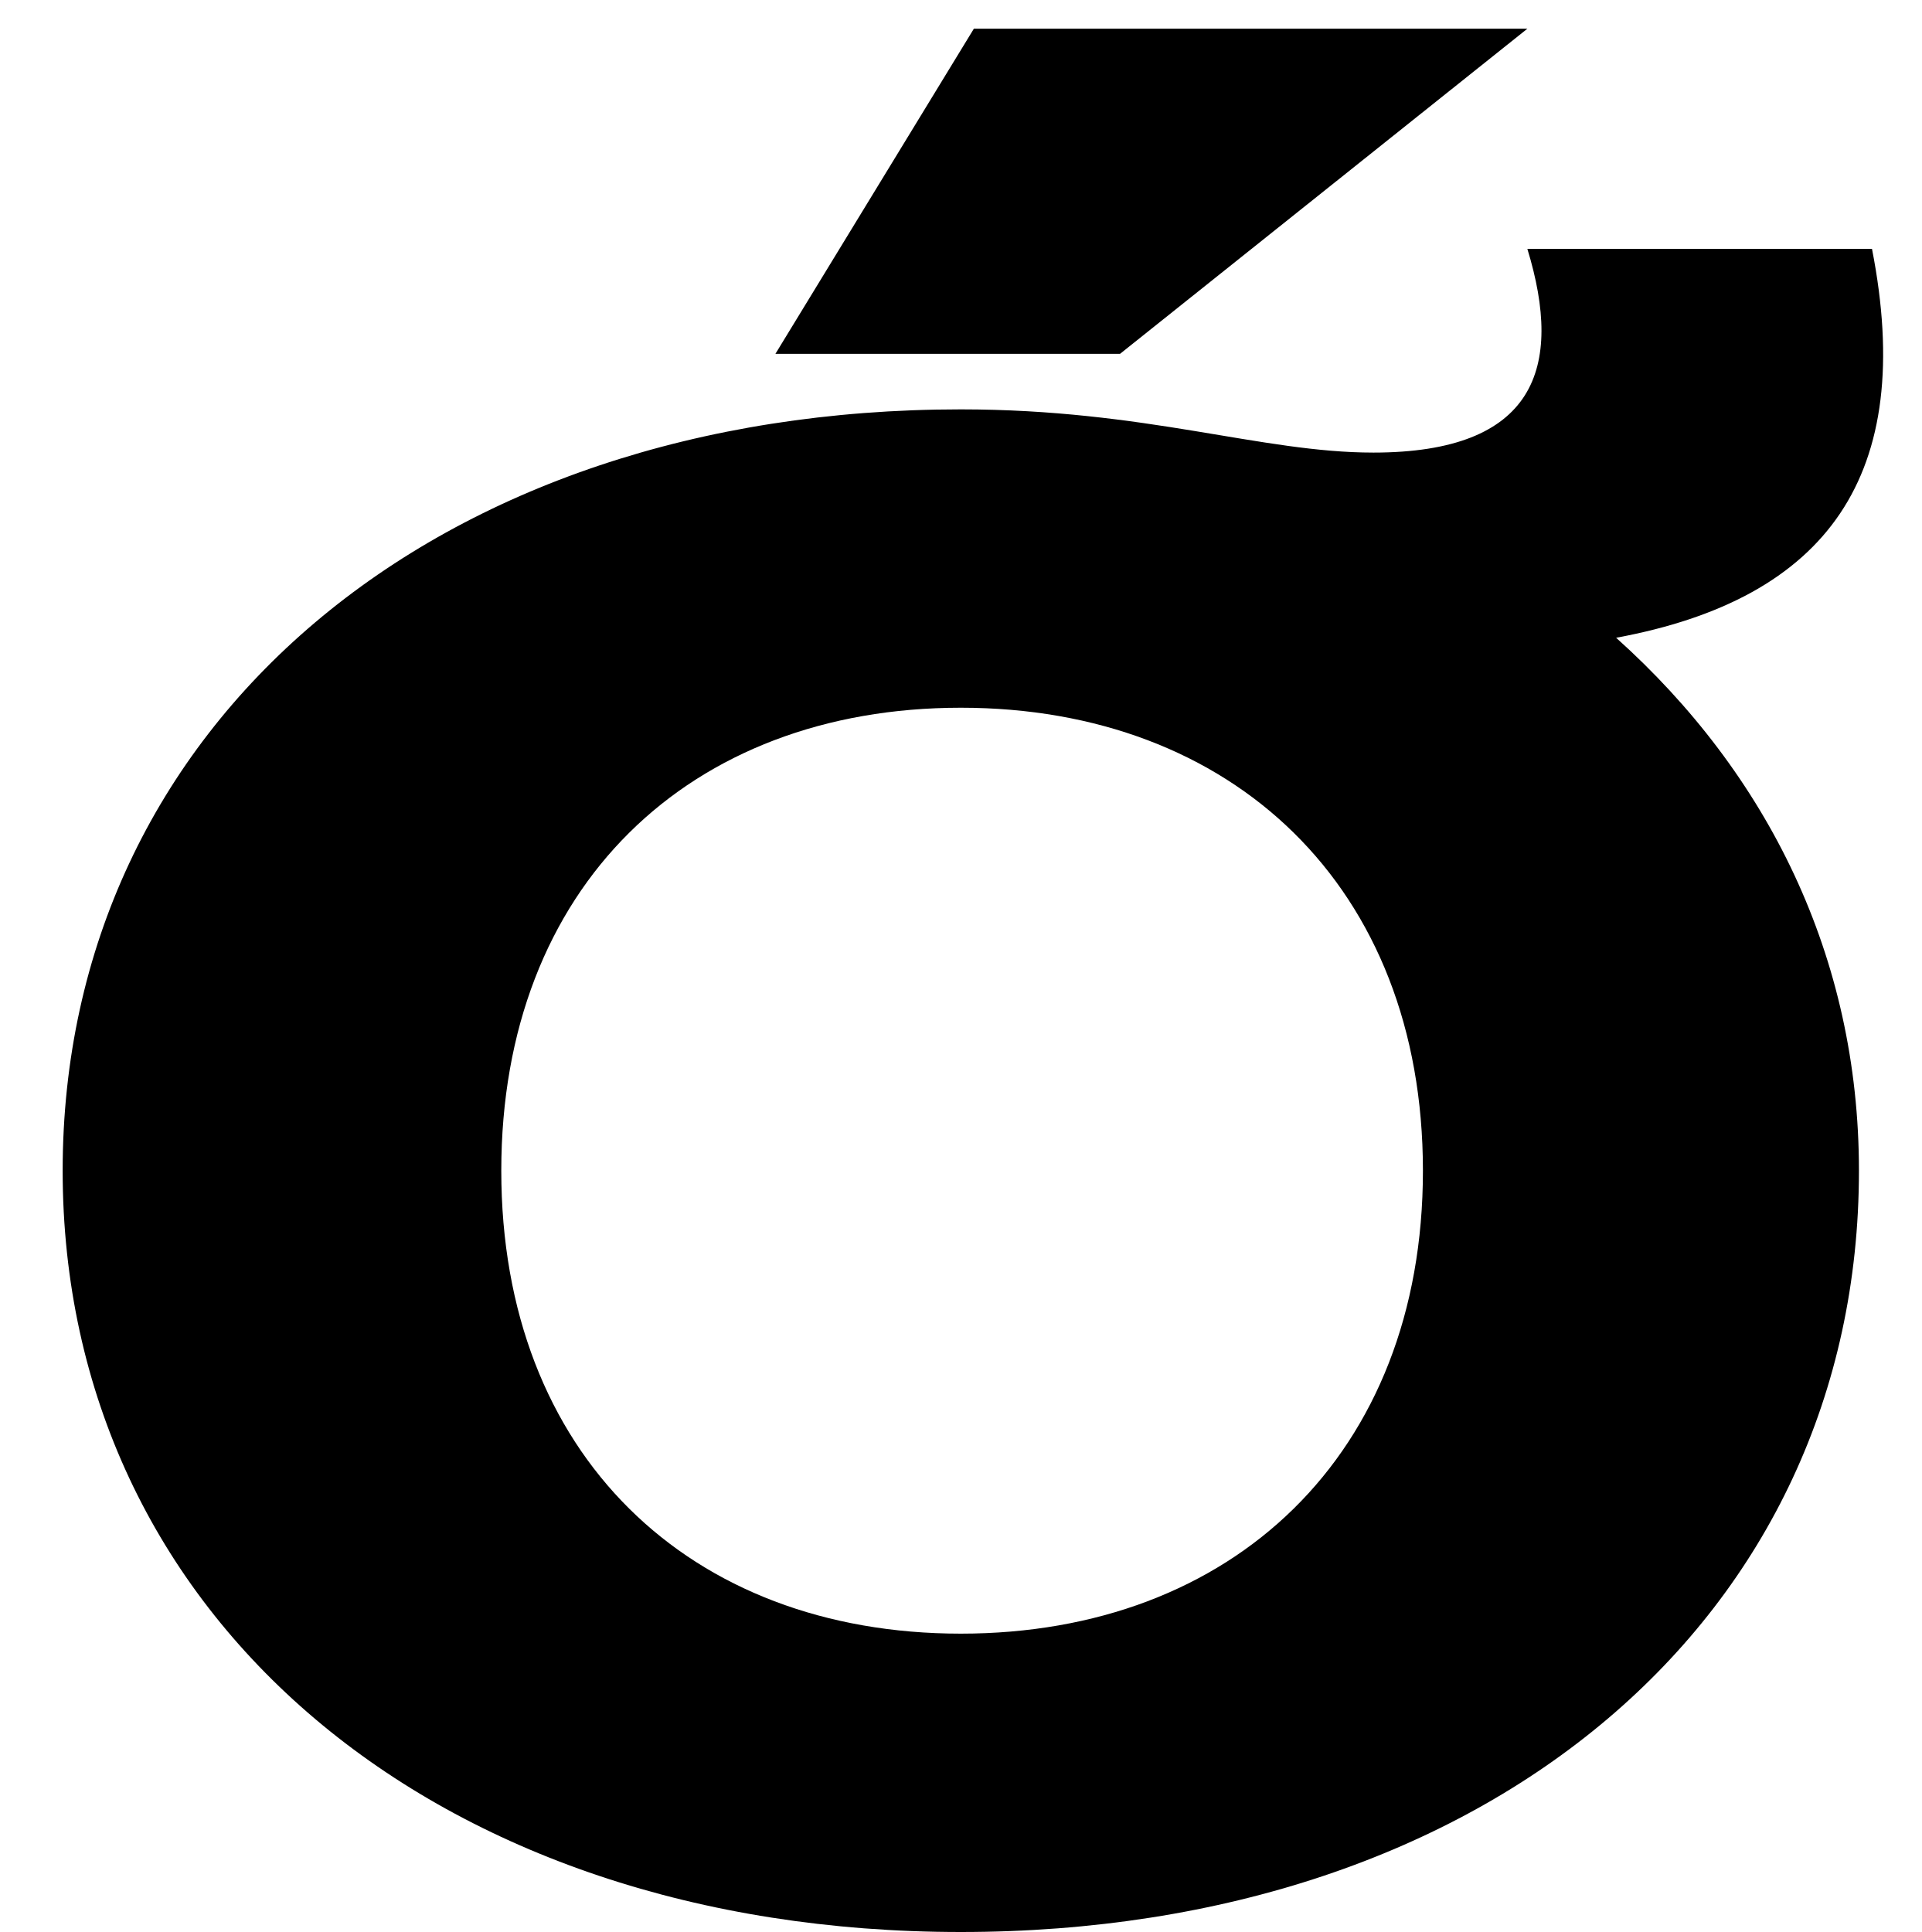
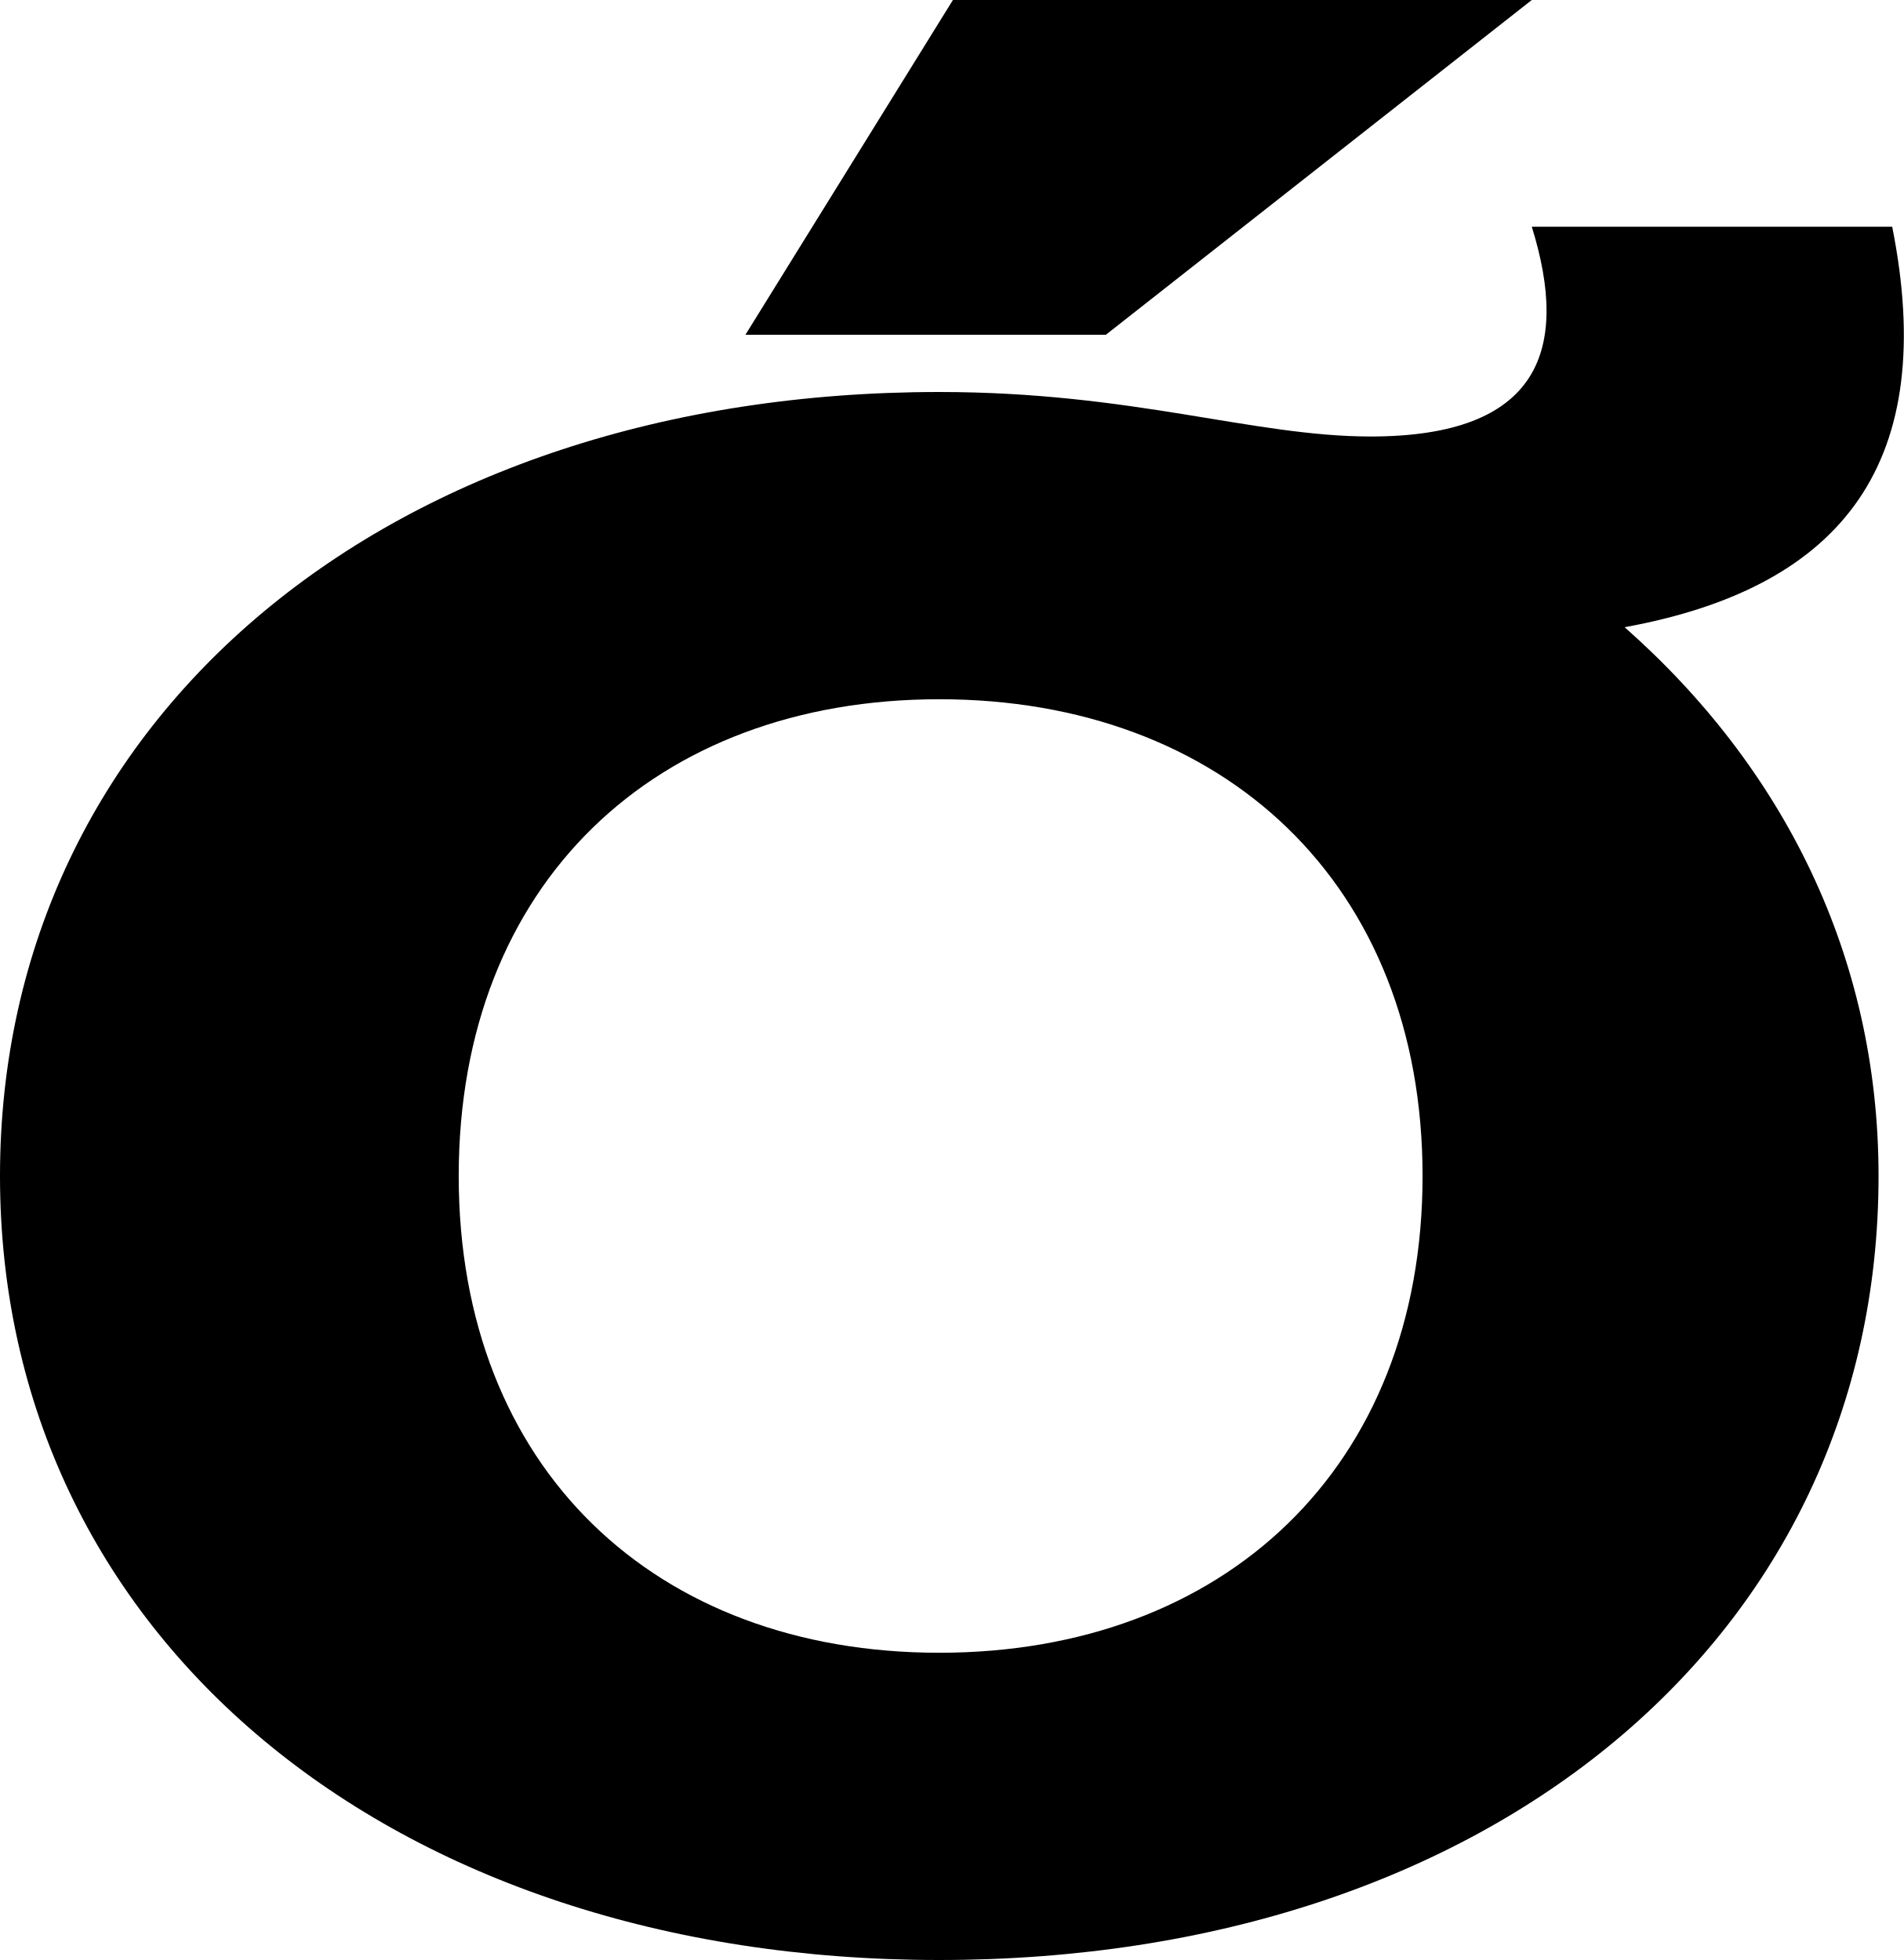
- <svg xmlns="http://www.w3.org/2000/svg" width="736" height="740" version="1.1" viewBox="0 0 736 740" preserveAspectRatio="none">
+ <svg xmlns="http://www.w3.org/2000/svg" width="697.269" height="718" version="1.1" viewBox="0 0 697.269 718" preserveAspectRatio="none">
  <g>
    <g id="Layer_1">
-       <path d="M545,448.4c0,108.759-73,177.324-177,177.324s-176-68.565-176-177.324,72-177.324,176-177.324,177,68.565,177,177.324ZM526,173.35c-43,0-87-16.55-158-16.55-201,0-344,120.581-344,291.6s143,291.6,344,291.6c202,0,344-120.581,344-291.6,0-81.963-35-152.105-93-204.12,81-14.974,115-62.261,98-148.952h-132c14,45.71,3,78.023-59,78.023ZM373,11l-76,124.521h132L585,11h-212Z" />
+       <g id="Layer_1-2" data-name="Layer_1">
+         <path d="M521,430.8c0,107.118-73,174.649-177,174.649s-176-67.531-176-174.649,72-174.649,176-174.649,177,67.531,177,174.649v0ZM502,159.901c-43,0-87-16.301-158-16.301C143,143.6,0,262.361,0,430.8s143,287.2,344,287.2c202,0,344-118.761,344-287.2,0-80.726-35-149.81-93-201.04,81-14.748,115-61.321,98-146.705h-132c14,45.021,3,76.845-59,76.845ZM349,0l-76,122.642h132L561,0h-212Z" />
+       </g>
    </g>
  </g>
</svg>
